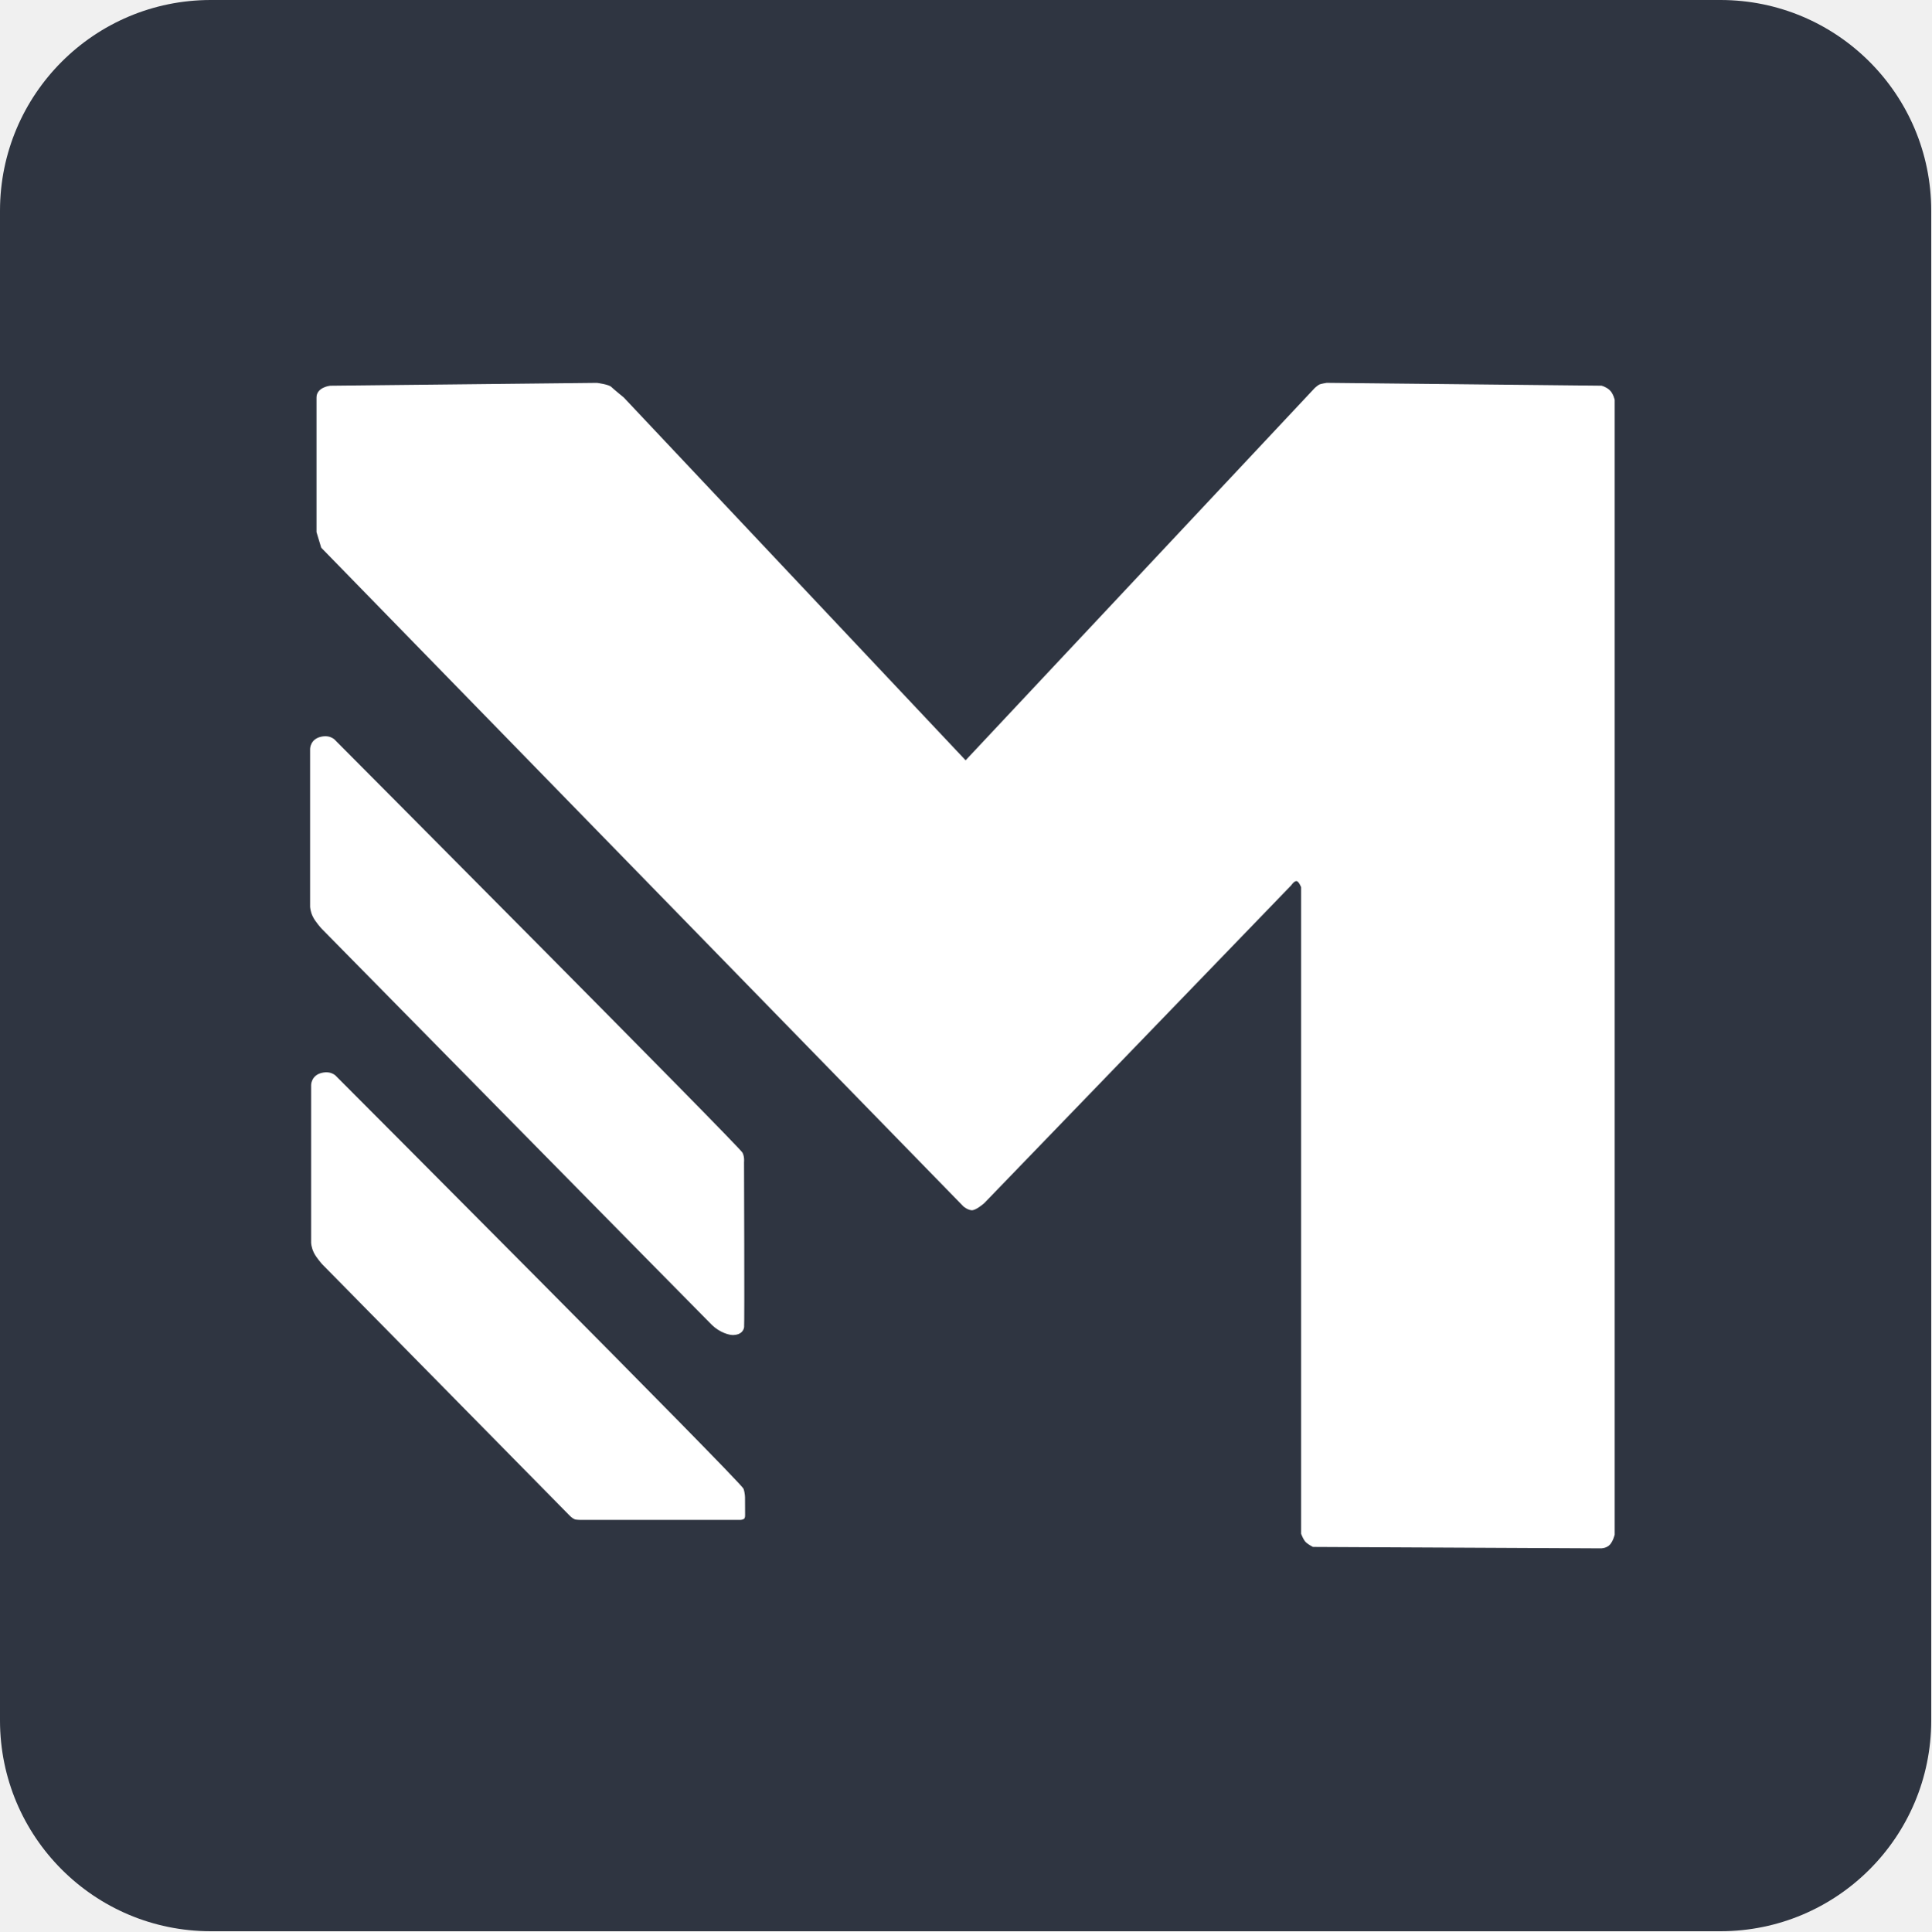
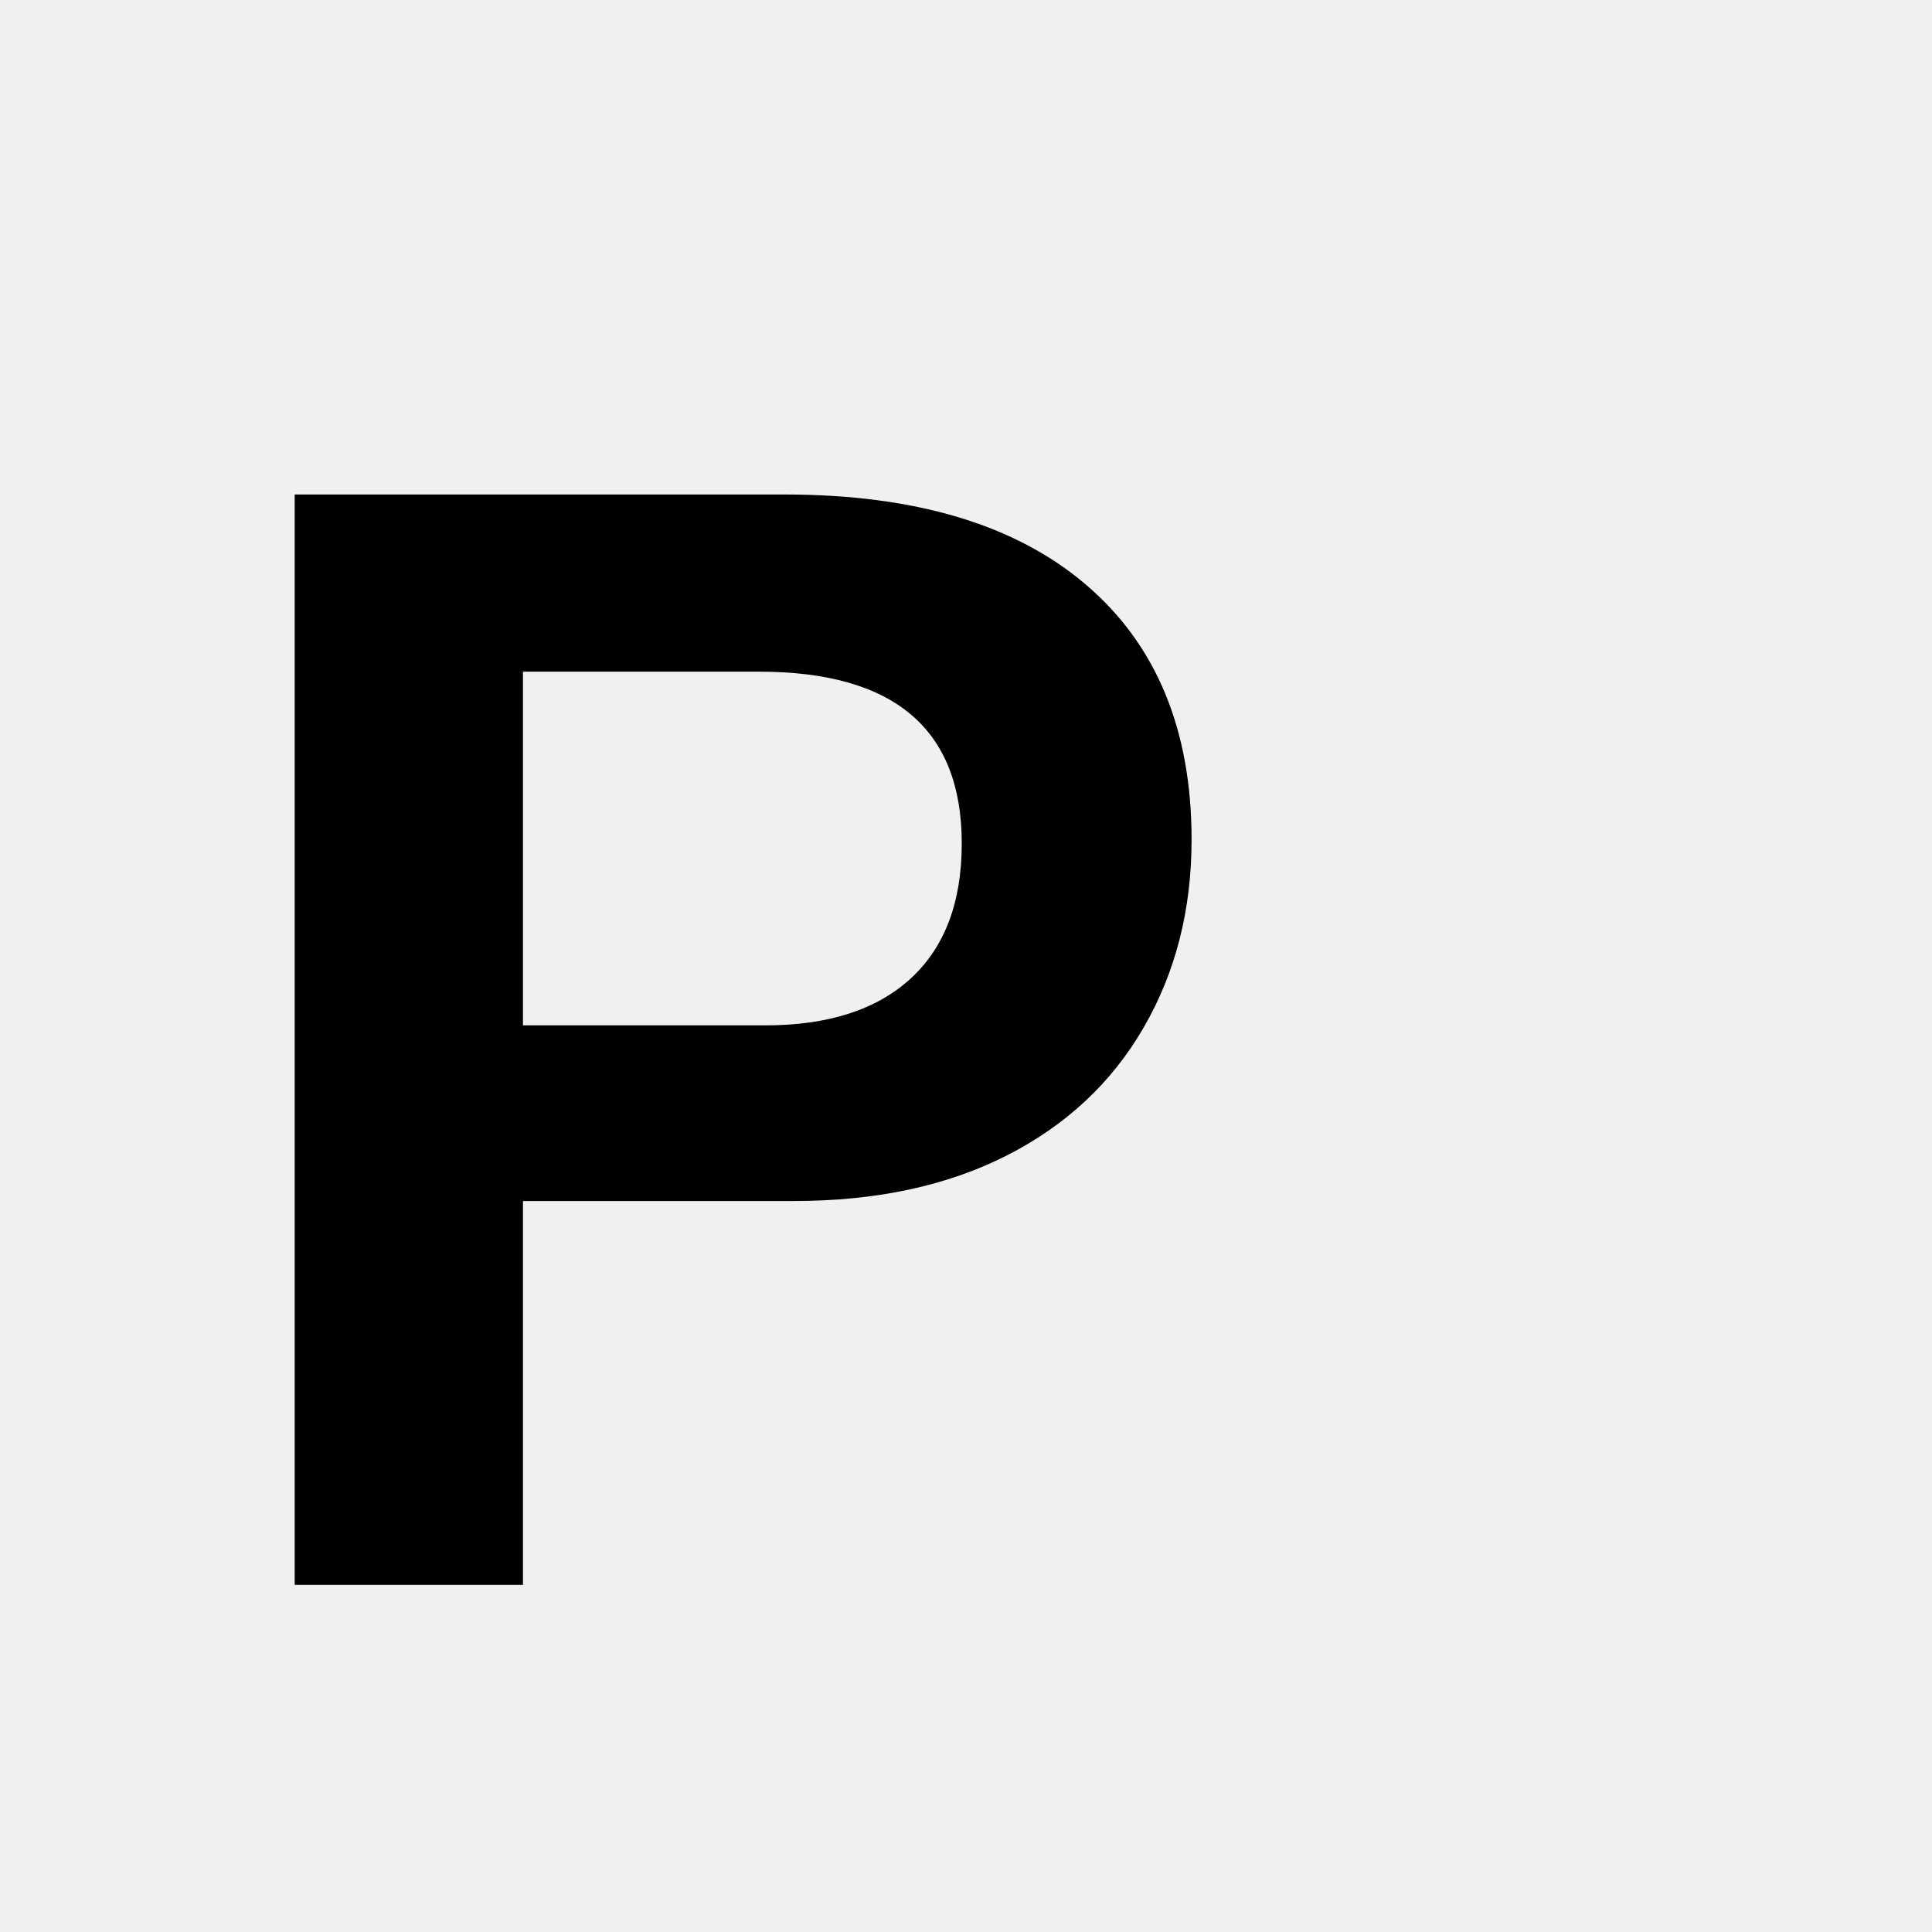
- <svg xmlns="http://www.w3.org/2000/svg" id="Logo_Light" viewBox="0 0 548.74 548.74">
-   <rect width="548.74" height="548.74" rx="59.88" ry="59.88" fill="#2f3541" />
-   <g id="Logo_Light-2" data-name="Logo_Light">
-     <path d="M457.33,110.8c-1.07-.94-2.28-1.21-2.28-1.21l-78.09-.81s-1.57.26-2.03.45c-.38.16-1.31.97-1.31.97l-99.25,105.83-97.14-103.1s-2.66-2.16-3.56-3.01c-.77-.72-4.06-1.13-4.06-1.13l-75.79.81s-3.89.4-3.89,3.35v38.24l1.34,4.43,182.49,187.19s1.07.94,2.28,1.07c1.21.13,3.62-2.01,3.62-2.01l87.22-90.31s.81-1.21,1.48-1.21,1.34,1.74,1.34,1.74v183.7s.67,1.88,1.48,2.55c.81.67,1.88,1.21,1.88,1.21l81.85.4s1.61,0,2.55-1.07c.94-1.07,1.34-2.82,1.34-2.82V113.62s-.4-1.88-1.48-2.82Z" fill="#fff" />
-     <path d="M91.3,263.79s109.33,111.08,110.99,112.69c2.18,2.12,4.87,2.9,6.07,2.86,2.18-.07,2.93-1.26,3.07-2.24.14-.94-.02-46.93-.02-46.93,0,0,.18-1.43-.43-2.63-.93-1.86-115.64-117.12-115.64-117.12,0,0-1.3-1.74-4.18-1.07-3.06.71-3.05,3.46-3.05,3.46v44.81s.04,1.35.79,2.86c.75,1.5,2.41,3.31,2.41,3.31Z" fill="#fff" />
-     <path d="M211.27,423.03c-.7-1.96-115.64-117.12-115.64-117.12,0,0-1.3-1.74-4.18-1.07-3.06.71-3.05,3.46-3.05,3.46v44.81s.04,1.35.79,2.86c.75,1.5,2.41,3.31,2.41,3.31,0,0,38.24,38.85,69.83,70.93.55.56,1.12,1.17,1.84,1.47.5.21,1.95.19,1.95.19h45.14s.7-.02,1.06-.33c.31-.26.29-.78.29-1.28,0-2.84-.02-4.61-.02-4.61,0,0,.03-1.35-.43-2.63Z" fill="#fff" />
-   </g>
+ <svg xmlns="http://www.w3.org/2000/svg" width="512" height="512" viewBox="0 0 512 512" fill="none">
+   <text x="50" y="420" font-family="system-ui, -apple-system, 'Segoe UI', 'Helvetica Neue', Arial, sans-serif" font-size="420" font-weight="700" fill="#000000">P</text>
</svg>
